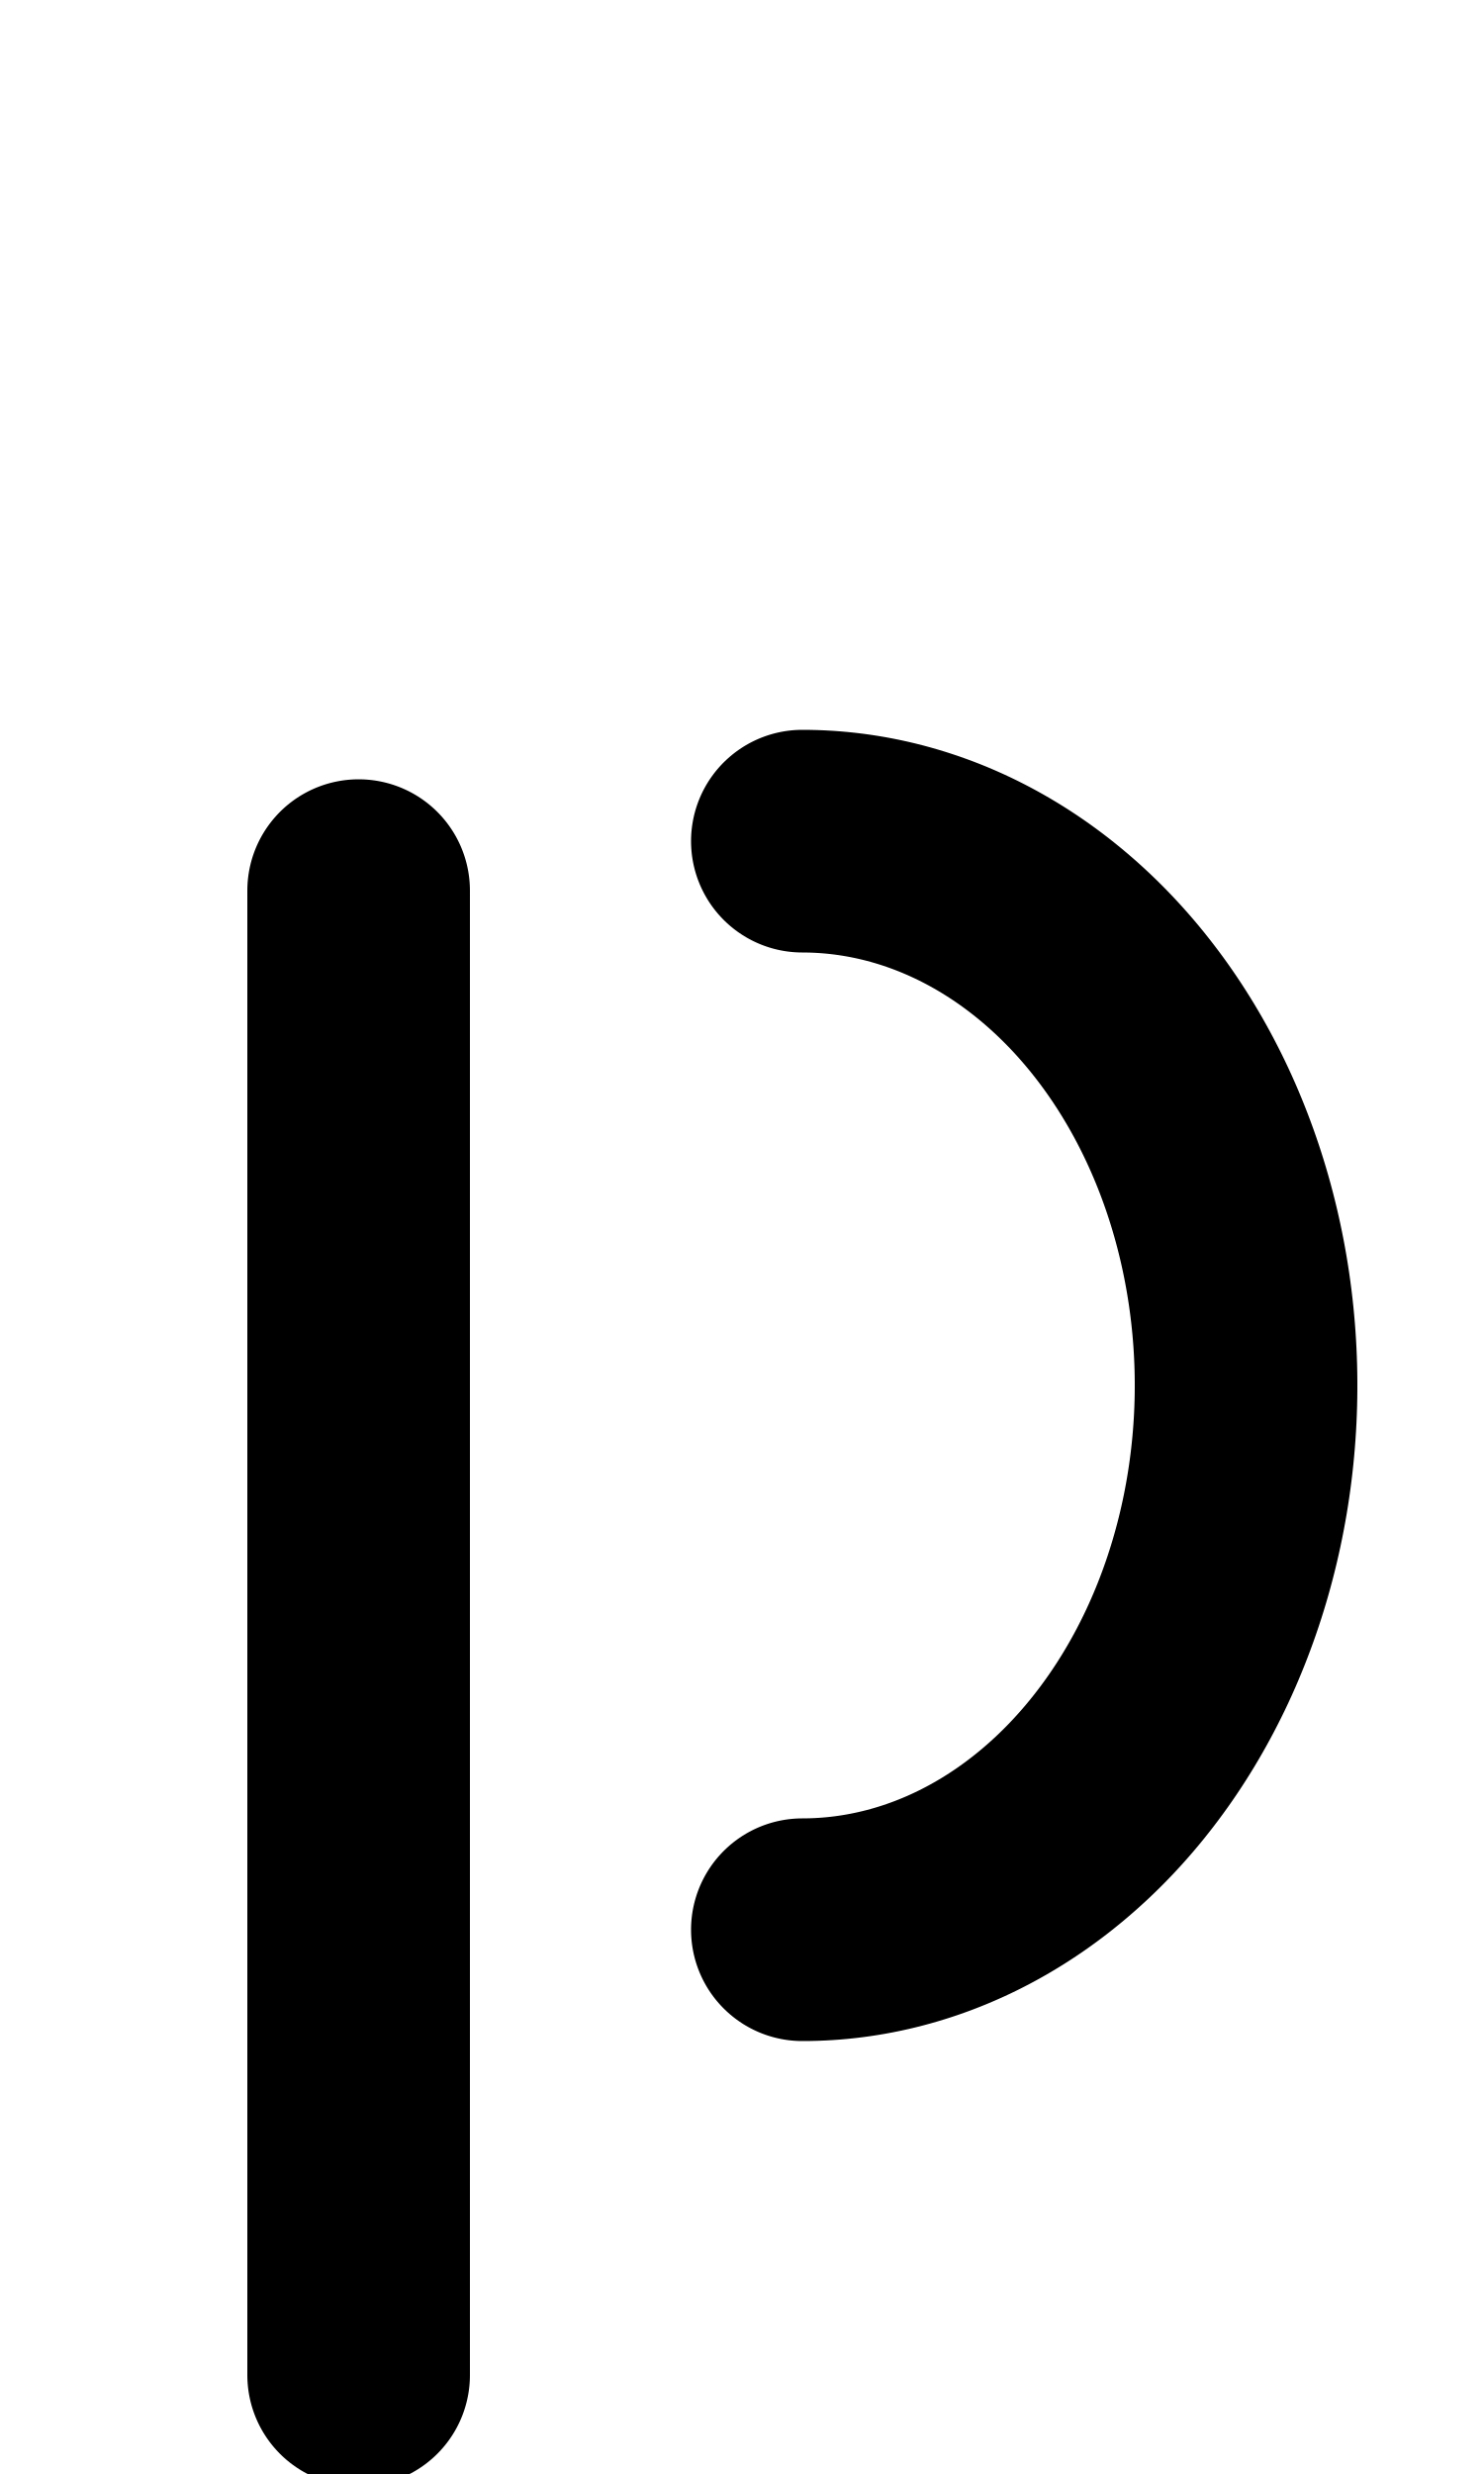
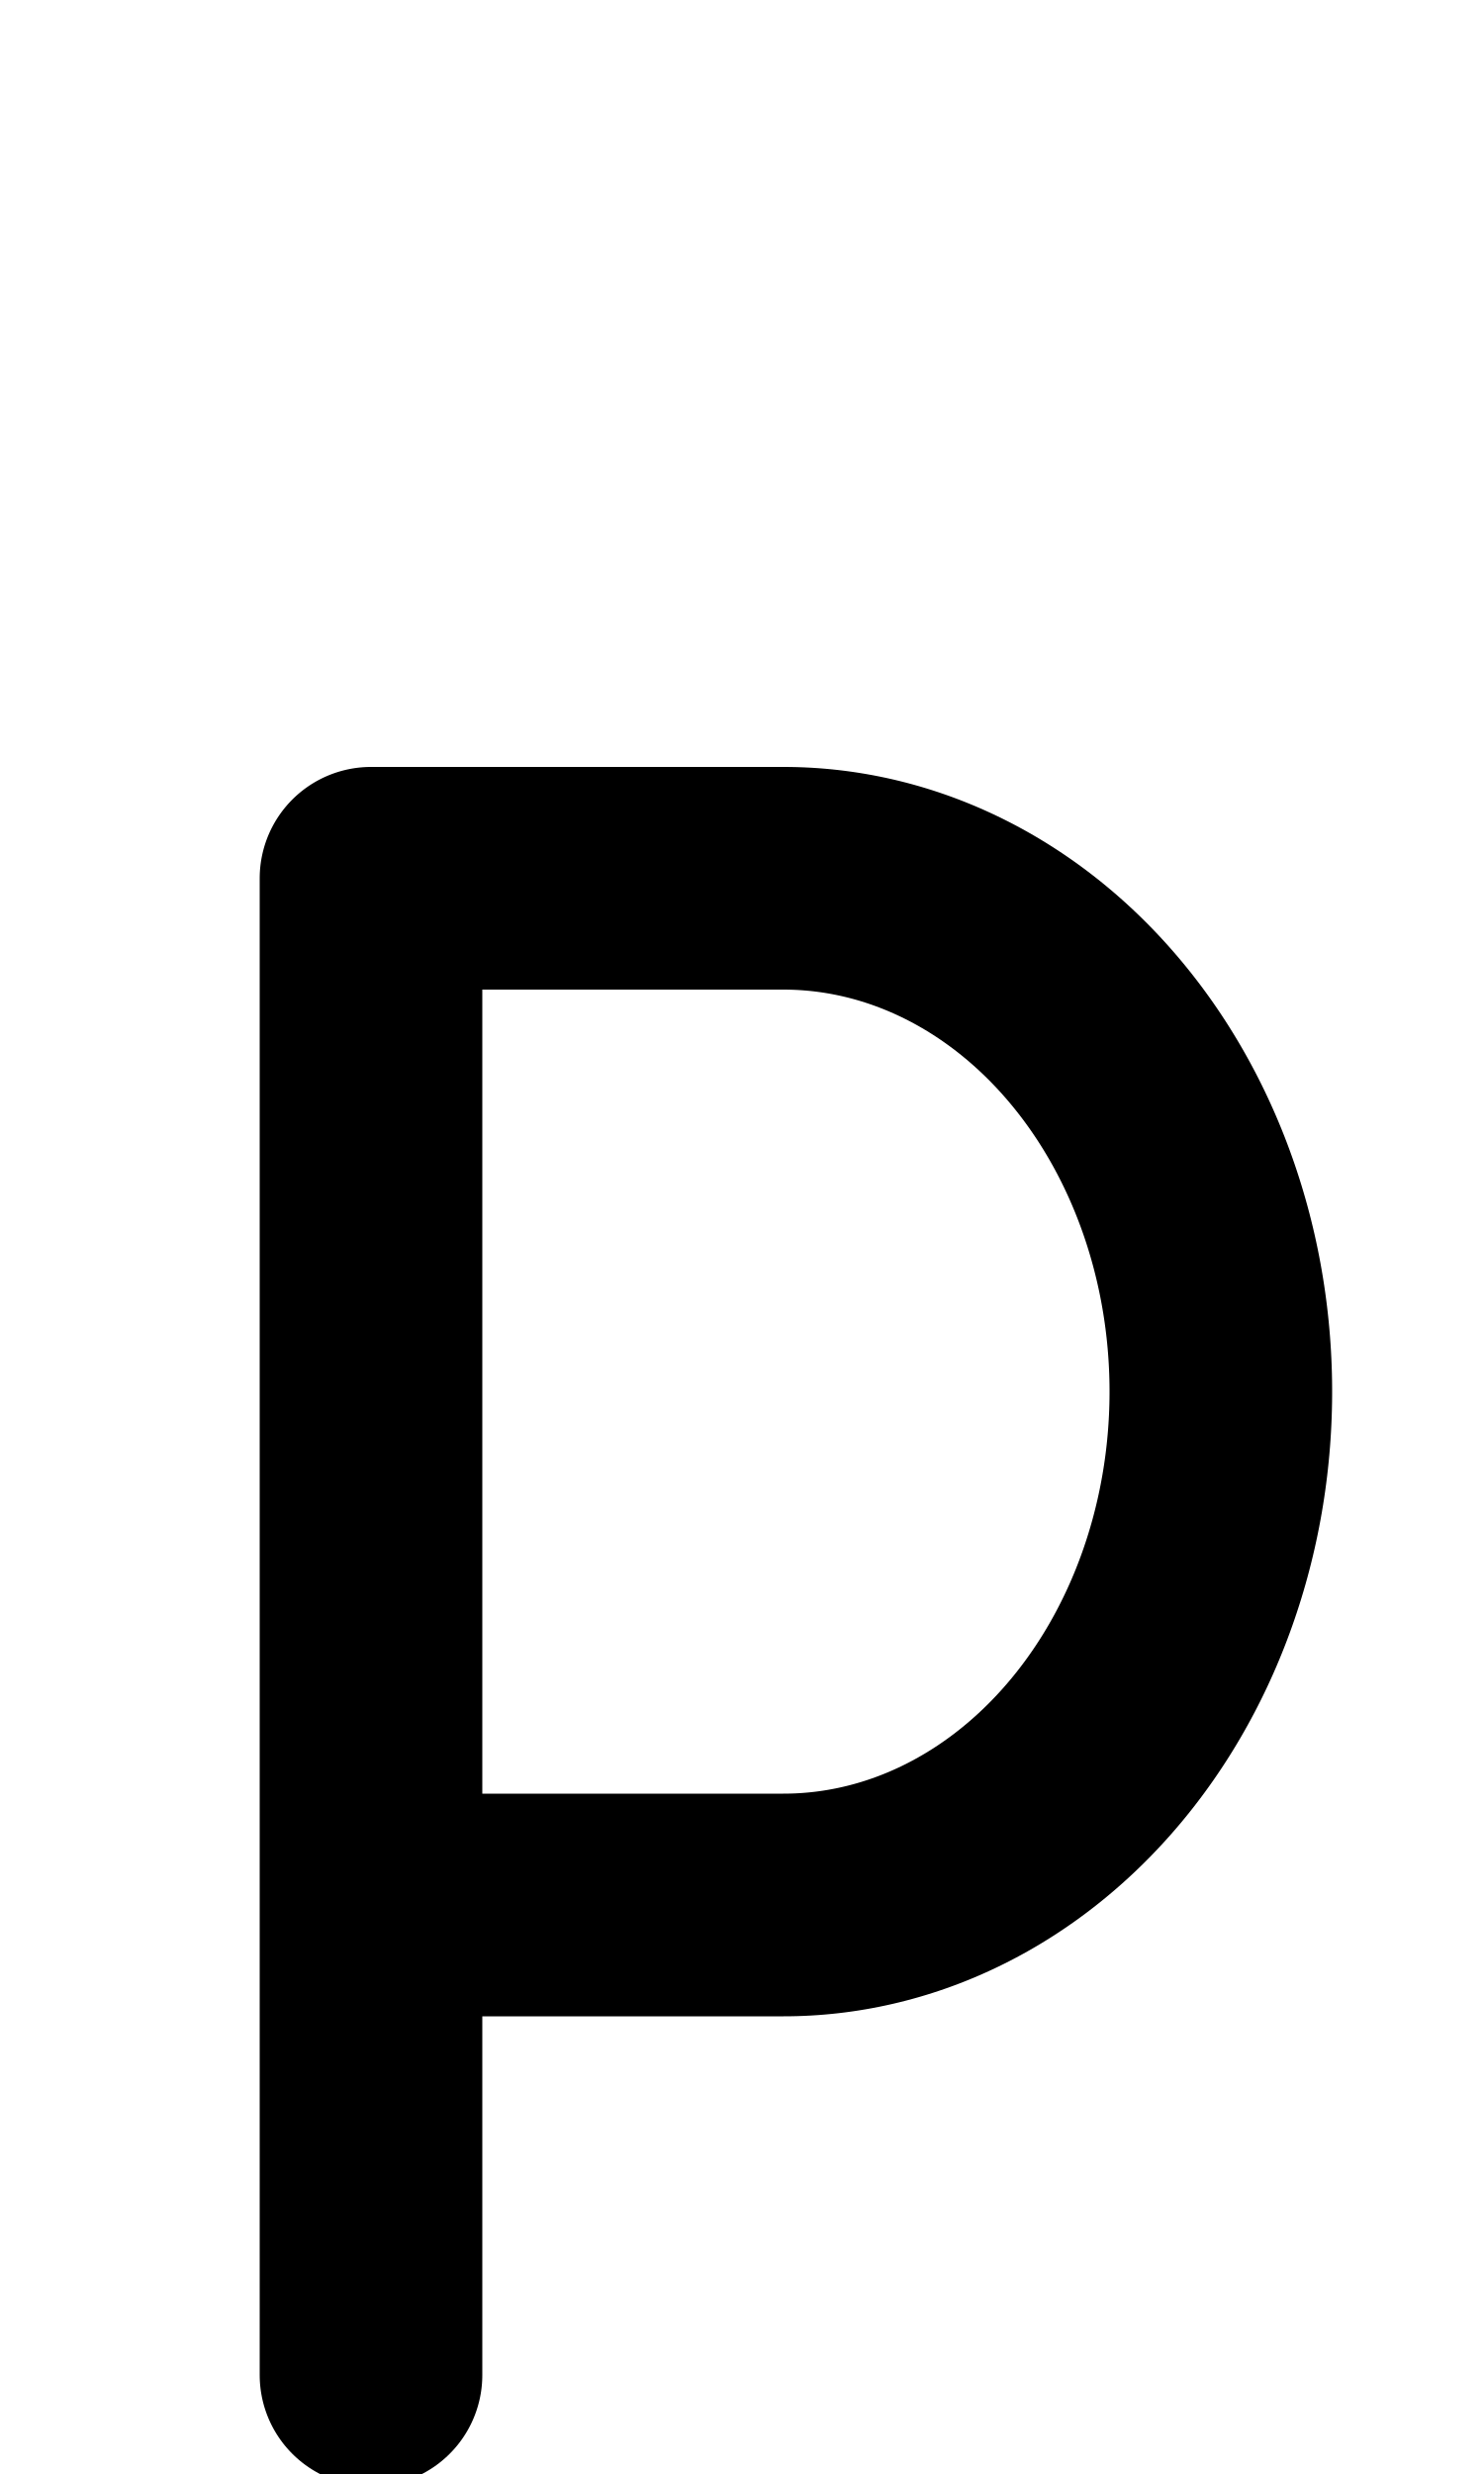
<svg xmlns="http://www.w3.org/2000/svg" viewBox="0 0 600.000 1000">
-   <path d="M 327.665 385.054 L 329.298 385.120 L 330.930 385.212 L 332.562 385.331 L 334.193 385.475 L 335.824 385.647 L 337.454 385.844 L 339.084 386.069 L 340.712 386.319 L 342.339 386.597 L 343.966 386.900 L 345.591 387.231 L 347.214 387.588 L 348.836 387.972 L 350.457 388.382 L 352.075 388.820 L 353.692 389.284 L 355.306 389.775 L 356.919 390.293 L 358.528 390.838 L 360.135 391.411 L 361.740 392.010 L 363.341 392.637 L 364.938 393.290 L 366.533 393.971 L 368.123 394.680 L 369.710 395.415 L 371.293 396.178 L 372.871 396.969 L 374.444 397.787 L 376.013 398.632 L 377.576 399.505 L 379.134 400.405 L 380.686 401.332 L 382.232 402.288 L 383.771 403.270 L 385.304 404.280 L 386.831 405.317 L 388.349 406.382 L 389.861 407.473 L 391.364 408.592 L 392.860 409.739 L 394.346 410.912 L 395.824 412.112 L 397.293 413.340 L 398.753 414.594 L 400.202 415.874 L 401.641 417.182 L 403.070 418.516 L 404.488 419.876 L 405.895 421.262 L 407.290 422.675 L 408.673 424.113 L 410.045 425.577 L 411.403 427.066 L 412.749 428.581 L 414.081 430.121 L 415.400 431.686 L 416.705 433.276 L 417.995 434.890 L 419.271 436.528 L 420.532 438.191 L 421.778 439.877 L 423.008 441.586 L 424.222 443.319 L 425.420 445.075 L 426.601 446.853 L 427.765 448.654 L 428.912 450.477 L 430.042 452.321 L 431.153 454.187 L 432.247 456.074 L 433.322 457.982 L 434.378 459.910 L 435.415 461.859 L 436.433 463.827 L 437.431 465.814 L 438.410 467.821 L 439.368 469.846 L 440.306 471.889 L 441.223 473.950 L 442.119 476.029 L 442.994 478.124 L 443.848 480.236 L 444.679 482.365 L 445.489 484.509 L 446.277 486.669 L 447.043 488.844 L 447.786 491.033 L 448.506 493.237 L 449.203 495.454 L 449.877 497.684 L 450.528 499.927 L 451.155 502.183 L 451.758 504.450 L 452.338 506.729 L 452.894 509.019 L 453.425 511.319 L 453.932 513.630 L 454.415 515.950 L 454.872 518.279 L 455.306 520.617 L 455.714 522.962 L 456.097 525.316 L 456.456 527.677 L 456.789 530.044 L 457.097 532.418 L 457.379 534.797 L 457.636 537.181 L 457.868 539.571 L 458.074 541.964 L 458.254 544.361 L 458.409 546.762 L 458.538 549.165 L 458.641 551.570 L 458.719 553.978 L 458.770 556.386 L 458.796 558.795 L 458.796 561.205 L 458.770 563.614 L 458.719 566.022 L 458.641 568.430 L 458.538 570.835 L 458.409 573.238 L 458.254 575.639 L 458.074 578.036 L 457.868 580.429 L 457.636 582.819 L 457.379 585.203 L 457.097 587.582 L 456.789 589.956 L 456.456 592.323 L 456.097 594.684 L 455.714 597.038 L 455.306 599.383 L 454.872 601.721 L 454.415 604.050 L 453.932 606.370 L 453.425 608.681 L 452.894 610.981 L 452.338 613.271 L 451.758 615.550 L 451.155 617.817 L 450.528 620.073 L 449.877 622.316 L 449.203 624.546 L 448.506 626.763 L 447.786 628.967 L 447.043 631.156 L 446.277 633.331 L 445.489 635.491 L 444.679 637.635 L 443.848 639.764 L 442.994 641.876 L 442.119 643.971 L 441.223 646.050 L 440.306 648.111 L 439.368 650.154 L 438.410 652.179 L 437.431 654.186 L 436.433 656.173 L 435.415 658.141 L 434.378 660.090 L 433.322 662.018 L 432.247 663.926 L 431.153 665.813 L 430.042 667.679 L 428.912 669.523 L 427.765 671.346 L 426.601 673.147 L 425.420 674.925 L 424.222 676.681 L 423.008 678.414 L 421.778 680.123 L 420.532 681.809 L 419.271 683.472 L 417.995 685.110 L 416.705 686.724 L 415.400 688.314 L 414.081 689.879 L 412.749 691.419 L 411.403 692.934 L 410.045 694.423 L 408.673 695.887 L 407.290 697.325 L 405.895 698.738 L 404.488 700.124 L 403.070 701.484 L 401.641 702.818 L 400.202 704.126 L 398.753 705.406 L 397.293 706.660 L 395.824 707.888 L 394.346 709.088 L 392.860 710.261 L 391.364 711.408 L 389.861 712.527 L 388.349 713.618 L 386.831 714.683 L 385.304 715.720 L 383.771 716.730 L 382.232 717.712 L 380.686 718.668 L 379.134 719.595 L 377.576 720.495 L 376.013 721.368 L 374.444 722.213 L 372.871 723.031 L 371.293 723.822 L 369.710 724.585 L 368.123 725.320 L 366.533 726.029 L 364.938 726.710 L 363.341 727.363 L 361.740 727.990 L 360.135 728.589 L 358.528 729.162 L 356.919 729.707 L 355.306 730.225 L 353.692 730.716 L 352.075 731.180 L 350.457 731.618 L 348.836 732.028 L 347.214 732.412 L 345.591 732.769 L 343.966 733.100 L 342.339 733.403 L 340.712 733.681 L 339.084 733.931 L 337.454 734.156 L 335.824 734.353 L 334.193 734.525 L 332.562 734.669 L 330.930 734.788 L 329.298 734.880 L 327.665 734.946 L 326.033 734.985 L 324.037 735.001 L 322.933 735.024 L 321.830 735.073 L 320.728 735.150 L 319.628 735.254 L 318.532 735.384 L 317.439 735.542 L 316.350 735.726 L 315.266 735.937 L 314.187 736.174 L 313.114 736.438 L 312.049 736.728 L 310.991 737.044 L 309.940 737.386 L 308.899 737.754 L 307.867 738.147 L 306.845 738.566 L 305.833 739.009 L 304.833 739.477 L 303.844 739.969 L 302.868 740.486 L 301.905 741.026 L 300.955 741.590 L 300.019 742.177 L 299.099 742.787 L 298.193 743.419 L 297.303 744.073 L 296.430 744.749 L 295.573 745.446 L 294.734 746.164 L 293.912 746.902 L 293.109 747.660 L 292.325 748.438 L 291.560 749.234 L 290.815 750.050 L 290.090 750.883 L 289.386 751.734 L 288.702 752.601 L 288.041 753.486 L 287.401 754.386 L 286.784 755.302 L 286.189 756.232 L 285.617 757.177 L 285.069 758.136 L 284.544 759.108 L 284.043 760.092 L 283.567 761.089 L 283.115 762.096 L 282.688 763.115 L 282.286 764.144 L 281.910 765.182 L 281.559 766.229 L 281.234 767.285 L 280.935 768.348 L 280.662 769.418 L 280.415 770.495 L 280.195 771.577 L 280.002 772.664 L 279.835 773.756 L 279.695 774.852 L 279.583 775.950 L 279.497 777.051 L 279.438 778.154 L 279.406 779.258 L 279.401 780.363 L 279.424 781.467 L 279.473 782.570 L 279.550 783.672 L 279.654 784.772 L 279.784 785.868 L 279.942 786.961 L 280.126 788.050 L 280.337 789.134 L 280.574 790.213 L 280.838 791.286 L 281.128 792.351 L 281.444 793.409 L 281.786 794.460 L 282.154 795.501 L 282.547 796.533 L 282.966 797.555 L 283.409 798.567 L 283.877 799.567 L 284.369 800.556 L 284.886 801.532 L 285.426 802.495 L 285.990 803.445 L 286.577 804.381 L 287.187 805.301 L 287.819 806.207 L 288.473 807.097 L 289.149 807.970 L 289.846 808.827 L 290.564 809.666 L 291.302 810.488 L 292.060 811.291 L 292.838 812.075 L 293.634 812.840 L 294.450 813.585 L 295.283 814.310 L 296.134 815.014 L 297.001 815.698 L 297.886 816.359 L 298.786 816.999 L 299.702 817.616 L 300.632 818.211 L 301.577 818.783 L 302.536 819.331 L 303.508 819.856 L 304.492 820.357 L 305.489 820.833 L 306.496 821.285 L 307.515 821.712 L 308.544 822.114 L 309.582 822.490 L 310.629 822.841 L 311.685 823.166 L 312.748 823.465 L 313.818 823.738 L 314.895 823.985 L 315.977 824.205 L 317.064 824.398 L 318.156 824.565 L 319.252 824.705 L 320.350 824.817 L 321.451 824.903 L 322.554 824.962 L 323.658 824.994 L 324.763 824.999 L 327.121 824.980 L 327.846 824.968 L 330.204 824.911 L 330.928 824.887 L 333.285 824.792 L 334.009 824.757 L 336.365 824.624 L 337.088 824.578 L 339.442 824.407 L 340.163 824.349 L 342.515 824.140 L 343.235 824.070 L 345.584 823.823 L 346.302 823.742 L 348.649 823.457 L 349.364 823.365 L 351.708 823.042 L 352.421 822.938 L 354.760 822.578 L 355.470 822.463 L 357.806 822.065 L 358.513 821.939 L 360.844 821.504 L 361.547 821.366 L 363.873 820.893 L 364.573 820.745 L 366.894 820.235 L 367.589 820.076 L 369.905 819.528 L 370.596 819.359 L 372.905 818.774 L 373.592 818.594 L 375.895 817.972 L 376.577 817.782 L 378.873 817.122 L 379.550 816.922 L 381.839 816.226 L 382.510 816.016 L 384.791 815.283 L 385.457 815.063 L 387.730 814.293 L 388.391 814.064 L 390.656 813.257 L 391.310 813.018 L 393.566 812.176 L 394.214 811.928 L 396.461 811.048 L 397.103 810.791 L 399.340 809.876 L 399.976 809.610 L 402.203 808.659 L 402.832 808.384 L 405.049 807.397 L 405.671 807.114 L 407.877 806.092 L 408.493 805.801 L 410.687 804.742 L 411.296 804.443 L 413.479 803.350 L 414.080 803.043 L 416.251 801.914 L 416.845 801.600 L 419.004 800.436 L 419.591 800.115 L 421.737 798.916 L 422.316 798.587 L 424.450 797.355 L 425.021 797.019 L 427.141 795.752 L 427.705 795.409 L 429.811 794.108 L 430.367 793.759 L 432.459 792.424 L 433.007 792.069 L 435.085 790.700 L 435.625 790.339 L 437.688 788.937 L 438.220 788.570 L 440.267 787.135 L 440.792 786.761 L 442.824 785.294 L 443.340 784.915 L 445.356 783.415 L 445.864 783.031 L 447.864 781.498 L 448.364 781.109 L 450.347 779.544 L 450.839 779.150 L 452.805 777.553 L 453.290 777.154 L 455.238 775.526 L 455.714 775.123 L 457.645 773.463 L 458.113 773.056 L 460.026 771.365 L 460.486 770.953 L 462.381 769.232 L 462.833 768.816 L 464.709 767.065 L 465.152 766.645 L 467.010 764.863 L 467.445 764.440 L 469.283 762.628 L 469.711 762.201 L 471.529 760.361 L 471.949 759.930 L 473.747 758.060 L 474.159 757.627 L 475.937 755.728 L 476.340 755.291 L 478.098 753.364 L 478.494 752.925 L 480.231 750.969 L 480.619 750.527 L 482.335 748.543 L 482.714 748.099 L 484.409 746.088 L 484.781 745.640 L 486.454 743.602 L 486.818 743.153 L 488.469 741.088 L 488.826 740.636 L 490.454 738.545 L 490.803 738.091 L 492.409 735.973 L 492.751 735.517 L 494.334 733.374 L 494.668 732.916 L 496.228 730.748 L 496.555 730.288 L 498.091 728.095 L 498.410 727.633 L 499.924 725.415 L 500.235 724.952 L 501.724 722.710 L 502.029 722.246 L 503.494 719.980 L 503.791 719.514 L 505.232 717.224 L 505.522 716.757 L 506.938 714.445 L 507.221 713.976 L 508.612 711.641 L 508.888 711.171 L 510.254 708.814 L 510.523 708.343 L 511.863 705.964 L 512.125 705.493 L 513.440 703.092 L 513.696 702.619 L 514.985 700.198 L 515.233 699.724 L 516.496 697.282 L 516.738 696.808 L 517.975 694.346 L 518.210 693.871 L 519.420 691.389 L 519.649 690.913 L 520.833 688.412 L 521.055 687.935 L 522.211 685.415 L 522.427 684.938 L 523.556 682.399 L 523.766 681.922 L 524.868 679.365 L 525.071 678.887 L 526.145 676.313 L 526.342 675.834 L 527.389 673.243 L 527.579 672.764 L 528.599 670.156 L 528.783 669.677 L 529.774 667.053 L 529.952 666.573 L 530.915 663.933 L 531.087 663.453 L 532.022 660.798 L 532.188 660.318 L 533.094 657.648 L 533.254 657.167 L 534.131 654.483 L 534.285 654.002 L 535.134 651.304 L 535.282 650.823 L 536.102 648.111 L 536.244 647.630 L 537.034 644.905 L 537.171 644.424 L 537.932 641.687 L 538.063 641.205 L 538.795 638.456 L 538.920 637.975 L 539.622 635.214 L 539.742 634.732 L 540.415 631.960 L 540.529 631.478 L 541.171 628.696 L 541.280 628.214 L 541.893 625.422 L 541.996 624.939 L 542.579 622.137 L 542.676 621.655 L 543.229 618.844 L 543.321 618.362 L 543.844 615.542 L 543.930 615.060 L 544.423 612.232 L 544.504 611.749 L 544.966 608.913 L 545.042 608.431 L 545.473 605.588 L 545.544 605.106 L 545.945 602.256 L 546.010 601.774 L 546.380 598.918 L 546.440 598.436 L 546.780 595.574 L 546.835 595.092 L 547.144 592.225 L 547.193 591.742 L 547.471 588.871 L 547.516 588.388 L 547.763 585.513 L 547.802 585.030 L 548.019 582.151 L 548.052 581.668 L 548.238 578.785 L 548.267 578.303 L 548.422 575.417 L 548.445 574.935 L 548.569 572.047 L 548.587 571.565 L 548.680 568.675 L 548.693 568.193 L 548.755 565.302 L 548.763 564.820 L 548.794 561.928 L 548.796 561.446 L 548.796 558.554 L 548.794 558.072 L 548.763 555.180 L 548.755 554.698 L 548.693 551.807 L 548.680 551.325 L 548.587 548.435 L 548.569 547.953 L 548.445 545.065 L 548.422 544.583 L 548.267 541.697 L 548.238 541.215 L 548.052 538.332 L 548.019 537.849 L 547.802 534.970 L 547.763 534.487 L 547.516 531.612 L 547.471 531.129 L 547.193 528.258 L 547.144 527.775 L 546.835 524.908 L 546.780 524.426 L 546.440 521.564 L 546.380 521.082 L 546.010 518.226 L 545.945 517.744 L 545.544 514.894 L 545.473 514.412 L 545.042 511.569 L 544.966 511.087 L 544.504 508.251 L 544.423 507.768 L 543.930 504.940 L 543.844 504.458 L 543.321 501.638 L 543.229 501.156 L 542.676 498.345 L 542.579 497.863 L 541.996 495.061 L 541.893 494.578 L 541.280 491.786 L 541.171 491.304 L 540.529 488.522 L 540.415 488.040 L 539.742 485.268 L 539.622 484.786 L 538.920 482.025 L 538.795 481.544 L 538.063 478.795 L 537.932 478.313 L 537.171 475.576 L 537.034 475.095 L 536.244 472.370 L 536.102 471.889 L 535.282 469.177 L 535.134 468.696 L 534.285 465.998 L 534.131 465.517 L 533.254 462.833 L 533.094 462.352 L 532.188 459.682 L 532.022 459.202 L 531.087 456.547 L 530.915 456.067 L 529.952 453.427 L 529.774 452.947 L 528.783 450.323 L 528.599 449.844 L 527.579 447.236 L 527.389 446.757 L 526.342 444.166 L 526.145 443.687 L 525.071 441.113 L 524.868 440.635 L 523.766 438.078 L 523.556 437.601 L 522.427 435.062 L 522.211 434.585 L 521.055 432.065 L 520.833 431.588 L 519.649 429.087 L 519.420 428.611 L 518.210 426.129 L 517.975 425.654 L 516.738 423.192 L 516.496 422.718 L 515.233 420.276 L 514.985 419.802 L 513.696 417.381 L 513.440 416.908 L 512.125 414.507 L 511.863 414.036 L 510.523 411.657 L 510.254 411.186 L 508.888 408.829 L 508.612 408.359 L 507.221 406.024 L 506.938 405.555 L 505.522 403.243 L 505.232 402.776 L 503.791 400.486 L 503.494 400.020 L 502.029 397.754 L 501.724 397.290 L 500.235 395.048 L 499.924 394.585 L 498.410 392.367 L 498.091 391.905 L 496.555 389.712 L 496.228 389.252 L 494.668 387.084 L 494.334 386.626 L 492.751 384.483 L 492.409 384.027 L 490.803 381.909 L 490.454 381.455 L 488.826 379.364 L 488.469 378.912 L 486.818 376.847 L 486.454 376.398 L 484.781 374.360 L 484.409 373.912 L 482.714 371.901 L 482.335 371.457 L 480.619 369.473 L 480.231 369.031 L 478.494 367.075 L 478.098 366.636 L 476.340 364.709 L 475.937 364.272 L 474.159 362.373 L 473.747 361.940 L 471.949 360.070 L 471.529 359.639 L 469.711 357.799 L 469.283 357.372 L 467.445 355.560 L 467.010 355.137 L 465.152 353.355 L 464.709 352.935 L 462.833 351.184 L 462.381 350.768 L 460.486 349.047 L 460.026 348.635 L 458.113 346.944 L 457.645 346.537 L 455.714 344.877 L 455.238 344.474 L 453.290 342.846 L 452.805 342.447 L 450.839 340.850 L 450.347 340.456 L 448.364 338.891 L 447.864 338.502 L 445.864 336.969 L 445.356 336.585 L 443.340 335.085 L 442.824 334.706 L 440.792 333.239 L 440.267 332.865 L 438.220 331.430 L 437.688 331.063 L 435.625 329.661 L 435.085 329.300 L 433.007 327.931 L 432.459 327.576 L 430.367 326.241 L 429.811 325.892 L 427.705 324.591 L 427.141 324.248 L 425.021 322.981 L 424.450 322.645 L 422.316 321.413 L 421.737 321.084 L 419.591 319.885 L 419.004 319.564 L 416.845 318.400 L 416.251 318.086 L 414.080 316.957 L 413.479 316.650 L 411.296 315.557 L 410.687 315.258 L 408.493 314.199 L 407.877 313.908 L 405.671 312.886 L 405.049 312.603 L 402.832 311.616 L 402.203 311.341 L 399.976 310.390 L 399.340 310.124 L 397.103 309.209 L 396.461 308.952 L 394.214 308.072 L 393.566 307.824 L 391.310 306.982 L 390.656 306.743 L 388.391 305.936 L 387.730 305.707 L 385.457 304.937 L 384.791 304.717 L 382.510 303.984 L 381.839 303.774 L 379.550 303.078 L 378.873 302.878 L 376.577 302.218 L 375.895 302.028 L 373.592 301.406 L 372.905 301.226 L 370.596 300.641 L 369.905 300.472 L 367.589 299.924 L 366.894 299.765 L 364.573 299.255 L 363.873 299.107 L 361.547 298.634 L 360.844 298.496 L 358.513 298.061 L 357.806 297.935 L 355.470 297.537 L 354.760 297.422 L 352.421 297.062 L 351.708 296.958 L 349.364 296.635 L 348.649 296.543 L 346.302 296.258 L 345.584 296.177 L 343.235 295.930 L 342.515 295.860 L 340.163 295.651 L 339.442 295.593 L 337.088 295.422 L 336.365 295.376 L 334.009 295.243 L 333.285 295.208 L 330.928 295.113 L 330.204 295.089 L 327.846 295.032 L 327.121 295.020 L 324.763 295.001 L 323.658 295.006 L 322.554 295.038 L 321.451 295.097 L 320.350 295.183 L 319.252 295.295 L 318.156 295.435 L 317.064 295.602 L 315.977 295.795 L 314.895 296.015 L 313.818 296.262 L 312.748 296.535 L 311.685 296.834 L 310.629 297.159 L 309.582 297.510 L 308.544 297.886 L 307.515 298.288 L 306.496 298.715 L 305.489 299.167 L 304.492 299.643 L 303.508 300.144 L 302.536 300.669 L 301.577 301.217 L 300.632 301.789 L 299.702 302.384 L 298.786 303.001 L 297.886 303.641 L 297.001 304.302 L 296.134 304.986 L 295.283 305.690 L 294.450 306.415 L 293.634 307.160 L 292.838 307.925 L 292.060 308.709 L 291.302 309.512 L 290.564 310.334 L 289.846 311.173 L 289.149 312.030 L 288.473 312.903 L 287.819 313.793 L 287.187 314.699 L 286.577 315.619 L 285.990 316.555 L 285.426 317.505 L 284.886 318.468 L 284.369 319.444 L 283.877 320.433 L 283.409 321.433 L 282.966 322.445 L 282.547 323.467 L 282.154 324.499 L 281.786 325.540 L 281.444 326.591 L 281.128 327.649 L 280.838 328.714 L 280.574 329.787 L 280.337 330.866 L 280.126 331.950 L 279.942 333.039 L 279.784 334.132 L 279.654 335.228 L 279.550 336.328 L 279.473 337.430 L 279.424 338.533 L 279.401 339.637 L 279.406 340.742 L 279.438 341.846 L 279.497 342.949 L 279.583 344.050 L 279.695 345.148 L 279.835 346.244 L 280.002 347.336 L 280.195 348.423 L 280.415 349.505 L 280.662 350.582 L 280.935 351.652 L 281.234 352.715 L 281.559 353.771 L 281.910 354.818 L 282.286 355.856 L 282.688 356.885 L 283.115 357.904 L 283.567 358.911 L 284.043 359.908 L 284.544 360.892 L 285.069 361.864 L 285.617 362.823 L 286.189 363.768 L 286.784 364.698 L 287.401 365.614 L 288.041 366.514 L 288.702 367.399 L 289.386 368.266 L 290.090 369.117 L 290.815 369.950 L 291.560 370.766 L 292.325 371.562 L 293.109 372.340 L 293.912 373.098 L 294.734 373.836 L 295.573 374.554 L 296.430 375.251 L 297.303 375.927 L 298.193 376.581 L 299.099 377.213 L 300.019 377.823 L 300.955 378.410 L 301.905 378.974 L 302.868 379.514 L 303.844 380.031 L 304.833 380.523 L 305.833 380.991 L 306.845 381.434 L 307.867 381.853 L 308.899 382.246 L 309.940 382.614 L 310.991 382.956 L 312.049 383.272 L 313.114 383.562 L 314.187 383.826 L 315.266 384.063 L 316.350 384.274 L 317.439 384.458 L 318.532 384.616 L 319.628 384.746 L 320.728 384.850 L 321.830 384.927 L 322.933 384.976 L 324.037 384.999 L 326.033 385.015 L 327.665 385.054 Z M 100.014 961.104 L 100.054 962.208 L 100.122 963.310 L 100.217 964.411 L 100.338 965.508 L 100.487 966.603 L 100.663 967.693 L 100.865 968.779 L 101.093 969.860 L 101.349 970.934 L 101.630 972.002 L 101.938 973.063 L 102.271 974.116 L 102.631 975.160 L 103.015 976.195 L 103.425 977.221 L 103.861 978.236 L 104.320 979.240 L 104.805 980.233 L 105.314 981.213 L 105.846 982.180 L 106.402 983.135 L 106.982 984.075 L 107.584 985.001 L 108.209 985.911 L 108.856 986.806 L 109.524 987.685 L 110.215 988.548 L 110.926 989.393 L 111.657 990.220 L 112.409 991.029 L 113.180 991.820 L 113.971 992.591 L 114.780 993.343 L 115.607 994.074 L 116.452 994.785 L 117.315 995.476 L 118.194 996.144 L 119.089 996.791 L 119.999 997.416 L 120.925 998.018 L 121.865 998.598 L 122.820 999.154 L 123.787 999.686 L 124.767 1000.195 L 125.760 1000.680 L 126.764 1001.139 L 127.779 1001.575 L 128.805 1001.985 L 129.840 1002.369 L 130.884 1002.729 L 131.937 1003.062 L 132.998 1003.370 L 134.066 1003.651 L 135.140 1003.907 L 136.221 1004.135 L 137.307 1004.337 L 138.397 1004.513 L 139.492 1004.662 L 140.589 1004.783 L 141.690 1004.878 L 142.792 1004.946 L 143.896 1004.986 L 145.000 1005.000 L 146.104 1004.986 L 147.208 1004.946 L 148.310 1004.878 L 149.411 1004.783 L 150.508 1004.662 L 151.603 1004.513 L 152.693 1004.337 L 153.779 1004.135 L 154.860 1003.907 L 155.934 1003.651 L 157.002 1003.370 L 158.063 1003.062 L 159.116 1002.729 L 160.160 1002.369 L 161.195 1001.985 L 162.221 1001.575 L 163.236 1001.139 L 164.240 1000.680 L 165.233 1000.195 L 166.213 999.686 L 167.180 999.154 L 168.135 998.598 L 169.075 998.018 L 170.001 997.416 L 170.911 996.791 L 171.806 996.144 L 172.685 995.476 L 173.548 994.785 L 174.393 994.074 L 175.220 993.343 L 176.029 992.591 L 176.820 991.820 L 177.591 991.029 L 178.343 990.220 L 179.074 989.393 L 179.785 988.548 L 180.476 987.685 L 181.144 986.806 L 181.791 985.911 L 182.416 985.001 L 183.018 984.075 L 183.598 983.135 L 184.154 982.180 L 184.686 981.213 L 185.195 980.233 L 185.680 979.240 L 186.139 978.236 L 186.575 977.221 L 186.985 976.195 L 187.369 975.160 L 187.729 974.116 L 188.062 973.063 L 188.370 972.002 L 188.651 970.934 L 188.907 969.860 L 189.135 968.779 L 189.337 967.693 L 189.513 966.603 L 189.662 965.508 L 189.783 964.411 L 189.878 963.310 L 189.946 962.208 L 189.986 961.104 L 190.000 960.000 L 190.000 360.000 L 189.986 358.896 L 189.946 357.792 L 189.878 356.690 L 189.783 355.589 L 189.662 354.492 L 189.513 353.397 L 189.337 352.307 L 189.135 351.221 L 188.907 350.140 L 188.651 349.066 L 188.370 347.998 L 188.062 346.937 L 187.729 345.884 L 187.369 344.840 L 186.985 343.805 L 186.575 342.779 L 186.139 341.764 L 185.680 340.760 L 185.195 339.767 L 184.686 338.787 L 184.154 337.820 L 183.598 336.865 L 183.018 335.925 L 182.416 334.999 L 181.791 334.089 L 181.144 333.194 L 180.476 332.315 L 179.785 331.452 L 179.074 330.607 L 178.343 329.780 L 177.591 328.971 L 176.820 328.180 L 176.029 327.409 L 175.220 326.657 L 174.393 325.926 L 173.548 325.215 L 172.685 324.524 L 171.806 323.856 L 170.911 323.209 L 170.001 322.584 L 169.075 321.982 L 168.135 321.402 L 167.180 320.846 L 166.213 320.314 L 165.233 319.805 L 164.240 319.320 L 163.236 318.861 L 162.221 318.425 L 161.195 318.015 L 160.160 317.631 L 159.116 317.271 L 158.063 316.938 L 157.002 316.630 L 155.934 316.349 L 154.860 316.093 L 153.779 315.865 L 152.693 315.663 L 151.603 315.487 L 150.508 315.338 L 149.411 315.217 L 148.310 315.122 L 147.208 315.054 L 146.104 315.014 L 145.000 315.000 L 143.896 315.014 L 142.792 315.054 L 141.690 315.122 L 140.589 315.217 L 139.492 315.338 L 138.397 315.487 L 137.307 315.663 L 136.221 315.865 L 135.140 316.093 L 134.066 316.349 L 132.998 316.630 L 131.937 316.938 L 130.884 317.271 L 129.840 317.631 L 128.805 318.015 L 127.779 318.425 L 126.764 318.861 L 125.760 319.320 L 124.767 319.805 L 123.787 320.314 L 122.820 320.846 L 121.865 321.402 L 120.925 321.982 L 119.999 322.584 L 119.089 323.209 L 118.194 323.856 L 117.315 324.524 L 116.452 325.215 L 115.607 325.926 L 114.780 326.657 L 113.971 327.409 L 113.180 328.180 L 112.409 328.971 L 111.657 329.780 L 110.926 330.607 L 110.215 331.452 L 109.524 332.315 L 108.856 333.194 L 108.209 334.089 L 107.584 334.999 L 106.982 335.925 L 106.402 336.865 L 105.846 337.820 L 105.314 338.787 L 104.805 339.767 L 104.320 340.760 L 103.861 341.764 L 103.425 342.779 L 103.015 343.805 L 102.631 344.840 L 102.271 345.884 L 101.938 346.937 L 101.630 347.998 L 101.349 349.066 L 101.093 350.140 L 100.865 351.221 L 100.663 352.307 L 100.487 353.397 L 100.338 354.492 L 100.217 355.589 L 100.122 356.690 L 100.054 357.792 L 100.014 358.896 L 100.000 360.000 L 100.000 960.000 L 100.014 961.104 Z" fill="black" fill-rule="evenodd" />
+   <path d="M 150.000 310.000 L 148.896 310.014 L 147.792 310.054 L 146.690 310.122 L 145.589 310.217 L 144.492 310.338 L 143.397 310.487 L 142.307 310.663 L 141.221 310.865 L 140.255 311.069 L 140.140 311.093 L 139.066 311.349 L 137.998 311.630 L 136.937 311.938 L 135.884 312.271 L 134.840 312.631 L 133.805 313.015 L 132.779 313.425 L 131.764 313.861 L 130.760 314.320 L 130.088 314.649 L 129.767 314.805 L 128.787 315.314 L 127.820 315.846 L 126.865 316.402 L 125.925 316.982 L 124.999 317.584 L 124.089 318.209 L 123.194 318.856 L 122.315 319.524 L 121.740 319.984 L 121.452 320.215 L 120.607 320.926 L 119.780 321.657 L 118.971 322.409 L 118.816 322.560 L 118.180 323.180 L 117.566 323.809 L 117.409 323.971 L 116.657 324.780 L 116.291 325.194 L 115.926 325.607 L 115.215 326.452 L 114.524 327.315 L 113.856 328.194 L 113.209 329.089 L 112.584 329.999 L 111.982 330.925 L 111.402 331.865 L 110.846 332.820 L 110.314 333.787 L 109.805 334.767 L 109.320 335.760 L 108.861 336.764 L 108.425 337.779 L 108.015 338.805 L 107.757 339.501 L 107.631 339.840 L 107.271 340.884 L 107.085 341.473 L 106.938 341.937 L 106.630 342.998 L 106.349 344.066 L 106.093 345.140 L 105.865 346.221 L 105.663 347.307 L 105.487 348.397 L 105.338 349.492 L 105.217 350.589 L 105.122 351.690 L 105.054 352.792 L 105.014 353.896 L 105.000 355.000 L 105.000 770.000 L 105.000 960.000 L 105.014 961.104 L 105.054 962.208 L 105.122 963.310 L 105.217 964.411 L 105.338 965.508 L 105.487 966.603 L 105.663 967.693 L 105.865 968.779 L 106.093 969.860 L 106.349 970.934 L 106.630 972.002 L 106.938 973.063 L 107.271 974.116 L 107.631 975.160 L 108.015 976.195 L 108.425 977.221 L 108.861 978.236 L 109.320 979.240 L 109.805 980.233 L 110.314 981.213 L 110.846 982.180 L 111.402 983.135 L 111.982 984.075 L 112.584 985.001 L 113.209 985.911 L 113.856 986.806 L 114.524 987.685 L 115.215 988.548 L 115.926 989.393 L 116.657 990.220 L 117.409 991.029 L 118.180 991.820 L 118.971 992.591 L 119.780 993.343 L 120.607 994.074 L 121.452 994.785 L 122.315 995.476 L 123.194 996.144 L 124.089 996.791 L 124.999 997.416 L 125.925 998.018 L 126.865 998.598 L 127.820 999.154 L 128.787 999.686 L 129.767 1000.195 L 130.760 1000.680 L 131.764 1001.139 L 132.779 1001.575 L 133.805 1001.985 L 134.840 1002.369 L 135.884 1002.729 L 136.937 1003.062 L 137.998 1003.370 L 139.066 1003.651 L 140.140 1003.907 L 141.221 1004.135 L 142.307 1004.337 L 143.397 1004.513 L 144.492 1004.662 L 145.589 1004.783 L 146.690 1004.878 L 147.792 1004.946 L 148.896 1004.986 L 150.000 1005.000 L 151.104 1004.986 L 152.208 1004.946 L 153.310 1004.878 L 154.411 1004.783 L 155.508 1004.662 L 156.603 1004.513 L 157.693 1004.337 L 158.779 1004.135 L 159.860 1003.907 L 160.934 1003.651 L 162.002 1003.370 L 163.063 1003.062 L 164.116 1002.729 L 165.160 1002.369 L 166.195 1001.985 L 167.221 1001.575 L 168.236 1001.139 L 169.240 1000.680 L 170.233 1000.195 L 171.213 999.686 L 172.180 999.154 L 173.135 998.598 L 174.075 998.018 L 175.001 997.416 L 175.911 996.791 L 176.806 996.144 L 177.685 995.476 L 178.548 994.785 L 179.393 994.074 L 180.220 993.343 L 181.029 992.591 L 181.820 991.820 L 182.591 991.029 L 183.343 990.220 L 184.074 989.393 L 184.785 988.548 L 185.476 987.685 L 186.144 986.806 L 186.791 985.911 L 187.416 985.001 L 188.018 984.075 L 188.598 983.135 L 189.154 982.180 L 189.686 981.213 L 190.195 980.233 L 190.680 979.240 L 191.139 978.236 L 191.575 977.221 L 191.985 976.195 L 192.369 975.160 L 192.729 974.116 L 193.062 973.063 L 193.370 972.002 L 193.651 970.934 L 193.907 969.860 L 194.135 968.779 L 194.337 967.693 L 194.513 966.603 L 194.662 965.508 L 194.783 964.411 L 194.878 963.310 L 194.946 962.208 L 194.986 961.104 L 195.000 960.000 L 195.000 815.000 L 316.800 815.000 L 316.960 814.998 L 317.120 814.999 L 319.265 814.984 L 319.905 814.974 L 322.049 814.929 L 322.690 814.910 L 324.833 814.834 L 325.473 814.807 L 327.615 814.700 L 328.254 814.664 L 330.396 814.526 L 331.034 814.481 L 333.174 814.313 L 333.811 814.258 L 335.949 814.060 L 336.584 813.997 L 338.720 813.768 L 339.354 813.696 L 341.487 813.437 L 342.120 813.355 L 344.250 813.066 L 344.881 812.976 L 347.008 812.656 L 347.636 812.557 L 349.760 812.207 L 350.387 812.099 L 352.506 811.719 L 353.130 811.603 L 355.246 811.192 L 355.868 811.067 L 357.979 810.627 L 358.598 810.493 L 360.704 810.023 L 361.320 809.881 L 363.422 809.381 L 364.034 809.230 L 366.130 808.700 L 366.740 808.541 L 368.830 807.981 L 369.436 807.814 L 371.521 807.225 L 372.123 807.050 L 374.201 806.430 L 374.800 806.248 L 376.872 805.599 L 377.466 805.408 L 379.531 804.729 L 380.122 804.531 L 382.180 803.823 L 382.766 803.617 L 384.816 802.880 L 385.398 802.667 L 387.441 801.900 L 388.018 801.679 L 390.053 800.884 L 390.625 800.656 L 392.652 799.832 L 393.220 799.596 L 395.237 798.743 L 395.800 798.501 L 397.809 797.619 L 398.367 797.370 L 400.367 796.460 L 400.920 796.203 L 402.910 795.265 L 403.458 795.002 L 405.438 794.035 L 405.980 793.766 L 407.950 792.771 L 408.487 792.495 L 410.447 791.472 L 410.979 791.190 L 412.927 790.140 L 413.454 789.851 L 415.392 788.773 L 415.912 788.479 L 417.839 787.373 L 418.354 787.073 L 420.269 785.940 L 420.778 785.634 L 422.681 784.474 L 423.184 784.162 L 425.075 782.975 L 425.573 782.658 L 427.451 781.444 L 427.943 781.121 L 429.809 779.881 L 430.294 779.553 L 432.147 778.286 L 432.627 777.953 L 434.466 776.660 L 434.940 776.322 L 436.766 775.003 L 437.233 774.660 L 439.046 773.315 L 439.507 772.968 L 441.305 771.596 L 441.760 771.245 L 443.544 769.848 L 443.993 769.492 L 445.762 768.070 L 446.205 767.710 L 447.960 766.263 L 448.396 765.898 L 450.135 764.426 L 450.565 764.058 L 452.289 762.561 L 452.713 762.189 L 454.422 760.668 L 454.839 760.291 L 456.532 758.746 L 456.943 758.366 L 458.620 756.797 L 459.024 756.413 L 460.685 754.820 L 461.083 754.434 L 462.727 752.817 L 463.119 752.427 L 464.746 750.787 L 465.131 750.393 L 466.741 748.730 L 467.121 748.334 L 468.713 746.648 L 469.086 746.248 L 470.661 744.540 L 471.028 744.137 L 472.585 742.407 L 472.946 742.001 L 474.485 740.249 L 474.839 739.841 L 476.360 738.066 L 476.708 737.656 L 478.211 735.860 L 478.552 735.446 L 480.036 733.629 L 480.372 733.213 L 481.837 731.375 L 482.166 730.957 L 483.612 729.098 L 483.935 728.678 L 485.361 726.799 L 485.678 726.376 L 487.085 724.477 L 487.396 724.052 L 488.783 722.133 L 489.088 721.706 L 490.456 719.767 L 490.754 719.338 L 492.101 717.380 L 492.394 716.949 L 493.721 714.972 L 494.007 714.540 L 495.314 712.544 L 495.594 712.110 L 496.880 710.095 L 497.154 709.660 L 498.419 707.627 L 498.688 707.190 L 499.931 705.139 L 500.194 704.701 L 501.416 702.633 L 501.673 702.192 L 502.874 700.107 L 503.125 699.666 L 504.304 697.563 L 504.550 697.120 L 505.707 695.002 L 505.946 694.557 L 507.082 692.422 L 507.315 691.977 L 508.429 689.826 L 508.657 689.379 L 509.748 687.212 L 509.970 686.765 L 511.038 684.582 L 511.255 684.134 L 512.301 681.936 L 512.512 681.487 L 513.535 679.275 L 513.741 678.824 L 514.741 676.598 L 514.941 676.146 L 515.918 673.905 L 516.112 673.453 L 517.066 671.199 L 517.255 670.746 L 518.185 668.478 L 518.369 668.024 L 519.276 665.743 L 519.454 665.288 L 520.337 662.995 L 520.510 662.539 L 521.369 660.233 L 521.536 659.777 L 522.372 657.459 L 522.534 657.002 L 523.346 654.673 L 523.502 654.215 L 524.290 651.874 L 524.441 651.416 L 525.204 649.064 L 525.350 648.606 L 526.089 646.243 L 526.230 645.784 L 526.945 643.411 L 527.080 642.951 L 527.770 640.568 L 527.901 640.108 L 528.566 637.715 L 528.691 637.255 L 529.332 634.853 L 529.452 634.392 L 530.067 631.981 L 530.182 631.520 L 530.773 629.100 L 530.883 628.639 L 531.449 626.211 L 531.554 625.749 L 532.094 623.313 L 532.194 622.851 L 532.709 620.408 L 532.804 619.945 L 533.294 617.495 L 533.384 617.032 L 533.849 614.575 L 533.934 614.112 L 534.373 611.648 L 534.453 611.185 L 534.866 608.715 L 534.942 608.252 L 535.330 605.776 L 535.400 605.313 L 535.762 602.832 L 535.828 602.368 L 536.164 599.882 L 536.225 599.418 L 536.536 596.928 L 536.591 596.464 L 536.877 593.969 L 536.927 593.505 L 537.187 591.007 L 537.233 590.542 L 537.466 588.040 L 537.507 587.575 L 537.715 585.070 L 537.751 584.606 L 537.933 582.098 L 537.964 581.633 L 538.120 579.123 L 538.147 578.658 L 538.277 576.146 L 538.298 575.681 L 538.402 573.167 L 538.419 572.702 L 538.497 570.187 L 538.509 569.721 L 538.561 567.205 L 538.568 566.740 L 538.594 564.224 L 538.597 563.758 L 538.597 561.242 L 538.594 560.776 L 538.568 558.260 L 538.561 557.795 L 538.509 555.279 L 538.497 554.813 L 538.419 552.298 L 538.402 551.833 L 538.298 549.319 L 538.277 548.854 L 538.147 546.342 L 538.120 545.877 L 537.964 543.367 L 537.933 542.902 L 537.751 540.394 L 537.715 539.930 L 537.507 537.425 L 537.466 536.960 L 537.233 534.458 L 537.187 533.993 L 536.927 531.495 L 536.877 531.031 L 536.591 528.536 L 536.536 528.072 L 536.225 525.582 L 536.164 525.118 L 535.828 522.632 L 535.762 522.168 L 535.400 519.687 L 535.330 519.224 L 534.942 516.748 L 534.866 516.285 L 534.453 513.815 L 534.373 513.352 L 533.934 510.888 L 533.849 510.425 L 533.384 507.968 L 533.294 507.505 L 532.804 505.055 L 532.709 504.592 L 532.194 502.149 L 532.094 501.687 L 531.554 499.251 L 531.449 498.789 L 530.883 496.361 L 530.773 495.900 L 530.182 493.480 L 530.067 493.019 L 529.452 490.608 L 529.332 490.147 L 528.691 487.745 L 528.566 487.285 L 527.901 484.892 L 527.770 484.432 L 527.080 482.049 L 526.945 481.589 L 526.230 479.216 L 526.089 478.757 L 525.350 476.394 L 525.204 475.936 L 524.441 473.584 L 524.290 473.126 L 523.502 470.785 L 523.346 470.327 L 522.534 467.998 L 522.372 467.541 L 521.536 465.223 L 521.369 464.767 L 520.510 462.461 L 520.337 462.005 L 519.454 459.712 L 519.276 459.257 L 518.369 456.976 L 518.185 456.522 L 517.255 454.254 L 517.066 453.801 L 516.112 451.547 L 515.918 451.095 L 514.941 448.854 L 514.741 448.402 L 513.741 446.176 L 513.535 445.725 L 512.512 443.513 L 512.301 443.064 L 511.255 440.866 L 511.038 440.418 L 509.970 438.235 L 509.748 437.788 L 508.657 435.621 L 508.429 435.174 L 507.315 433.023 L 507.082 432.578 L 505.946 430.443 L 505.707 429.998 L 504.550 427.880 L 504.304 427.437 L 503.125 425.334 L 502.874 424.893 L 501.673 422.808 L 501.416 422.367 L 500.194 420.299 L 499.931 419.861 L 498.688 417.810 L 498.419 417.373 L 497.154 415.340 L 496.880 414.905 L 495.594 412.890 L 495.314 412.456 L 494.007 410.460 L 493.721 410.028 L 492.394 408.051 L 492.101 407.620 L 490.754 405.662 L 490.456 405.233 L 489.088 403.294 L 488.783 402.867 L 487.396 400.948 L 487.085 400.523 L 485.678 398.624 L 485.361 398.201 L 483.935 396.322 L 483.612 395.902 L 482.166 394.043 L 481.837 393.625 L 480.372 391.787 L 480.036 391.371 L 478.552 389.554 L 478.211 389.140 L 476.708 387.344 L 476.360 386.934 L 474.839 385.159 L 474.485 384.751 L 472.946 382.999 L 472.585 382.593 L 471.028 380.863 L 470.661 380.460 L 469.086 378.752 L 468.713 378.352 L 467.121 376.666 L 466.741 376.270 L 465.131 374.607 L 464.746 374.213 L 463.119 372.573 L 462.727 372.183 L 461.083 370.566 L 460.685 370.180 L 459.024 368.587 L 458.620 368.203 L 456.943 366.634 L 456.532 366.254 L 454.839 364.709 L 454.422 364.332 L 452.713 362.811 L 452.289 362.439 L 450.565 360.942 L 450.135 360.574 L 448.396 359.102 L 447.960 358.737 L 446.205 357.290 L 445.762 356.930 L 443.993 355.508 L 443.544 355.152 L 441.760 353.755 L 441.305 353.404 L 439.507 352.032 L 439.046 351.685 L 437.233 350.340 L 436.766 349.997 L 434.940 348.678 L 434.466 348.340 L 432.627 347.047 L 432.147 346.714 L 430.294 345.447 L 429.809 345.119 L 427.943 343.879 L 427.451 343.556 L 425.573 342.342 L 425.075 342.025 L 423.184 340.838 L 422.681 340.526 L 420.778 339.366 L 420.269 339.060 L 418.354 337.927 L 417.839 337.627 L 415.912 336.521 L 415.392 336.227 L 413.454 335.149 L 412.927 334.860 L 410.979 333.810 L 410.447 333.528 L 408.487 332.505 L 407.950 332.229 L 405.980 331.234 L 405.438 330.965 L 403.458 329.998 L 402.910 329.735 L 400.920 328.797 L 400.367 328.540 L 398.367 327.630 L 397.809 327.381 L 395.800 326.499 L 395.237 326.257 L 393.220 325.404 L 392.652 325.168 L 390.625 324.344 L 390.053 324.116 L 388.018 323.321 L 387.441 323.100 L 385.398 322.333 L 384.816 322.120 L 382.766 321.383 L 382.180 321.177 L 380.122 320.469 L 379.531 320.271 L 377.466 319.592 L 376.872 319.401 L 374.800 318.752 L 374.201 318.570 L 372.123 317.950 L 371.521 317.775 L 369.436 317.186 L 368.830 317.019 L 366.740 316.459 L 366.130 316.300 L 364.034 315.770 L 363.422 315.619 L 361.320 315.119 L 360.704 314.977 L 358.598 314.507 L 357.979 314.373 L 355.868 313.933 L 355.246 313.808 L 353.130 313.397 L 352.506 313.281 L 350.387 312.901 L 349.760 312.793 L 347.636 312.443 L 347.008 312.344 L 344.881 312.024 L 344.250 311.934 L 342.120 311.645 L 341.487 311.563 L 339.354 311.304 L 338.720 311.232 L 336.584 311.003 L 335.949 310.940 L 333.811 310.742 L 333.174 310.687 L 331.034 310.519 L 330.396 310.474 L 328.254 310.336 L 327.615 310.300 L 325.473 310.193 L 324.833 310.166 L 322.690 310.090 L 322.049 310.071 L 319.905 310.026 L 319.265 310.016 L 317.120 310.001 L 316.960 310.002 L 316.800 310.000 L 150.000 310.000 Z M 316.640 400.000 L 318.304 400.012 L 319.808 400.044 L 321.311 400.097 L 322.814 400.172 L 324.317 400.269 L 325.819 400.387 L 327.321 400.526 L 328.821 400.686 L 330.321 400.869 L 331.820 401.072 L 333.317 401.297 L 334.813 401.544 L 336.308 401.812 L 337.801 402.101 L 339.293 402.412 L 340.782 402.745 L 342.270 403.099 L 343.756 403.475 L 345.239 403.872 L 346.720 404.291 L 348.198 404.732 L 349.674 405.194 L 351.147 405.678 L 352.616 406.183 L 354.083 406.710 L 355.546 407.259 L 357.006 407.830 L 358.462 408.422 L 359.914 409.036 L 361.362 409.671 L 362.806 410.328 L 364.245 411.007 L 365.680 411.707 L 367.110 412.430 L 368.535 413.173 L 369.954 413.939 L 371.368 414.726 L 372.777 415.534 L 374.180 416.364 L 375.576 417.216 L 376.967 418.089 L 378.351 418.983 L 379.728 419.899 L 381.098 420.836 L 382.461 421.795 L 383.817 422.774 L 385.165 423.775 L 386.505 424.797 L 387.837 425.840 L 389.161 426.904 L 390.476 427.989 L 391.783 429.094 L 393.080 430.220 L 394.368 431.367 L 395.647 432.534 L 396.916 433.722 L 398.174 434.929 L 399.423 436.157 L 400.661 437.405 L 401.888 438.673 L 403.104 439.960 L 404.309 441.267 L 405.503 442.594 L 406.685 443.939 L 407.855 445.304 L 409.012 446.688 L 410.158 448.090 L 411.290 449.511 L 412.410 450.951 L 413.517 452.408 L 414.610 453.884 L 415.689 455.378 L 416.755 456.889 L 417.807 458.417 L 418.844 459.963 L 419.867 461.526 L 420.875 463.106 L 421.868 464.702 L 422.846 466.314 L 423.809 467.943 L 424.756 469.587 L 425.687 471.247 L 426.602 472.922 L 427.501 474.613 L 428.383 476.318 L 429.249 478.038 L 430.098 479.772 L 430.930 481.520 L 431.745 483.281 L 432.543 485.057 L 433.323 486.845 L 434.085 488.647 L 434.829 490.461 L 435.555 492.287 L 436.263 494.125 L 436.953 495.975 L 437.624 497.837 L 438.276 499.709 L 438.910 501.592 L 439.525 503.486 L 440.120 505.390 L 440.696 507.304 L 441.253 509.227 L 441.790 511.160 L 442.308 513.101 L 442.805 515.051 L 443.283 517.009 L 443.741 518.975 L 444.179 520.949 L 444.597 522.930 L 444.994 524.918 L 445.371 526.912 L 445.728 528.912 L 446.064 530.918 L 446.379 532.930 L 446.674 534.947 L 446.948 536.969 L 447.201 538.995 L 447.433 541.025 L 447.644 543.059 L 447.834 545.096 L 448.004 547.136 L 448.152 549.180 L 448.279 551.225 L 448.385 553.272 L 448.470 555.321 L 448.533 557.371 L 448.576 559.422 L 448.597 561.474 L 448.597 563.526 L 448.576 565.578 L 448.533 567.629 L 448.470 569.679 L 448.385 571.728 L 448.279 573.775 L 448.152 575.820 L 448.004 577.864 L 447.834 579.904 L 447.644 581.941 L 447.433 583.975 L 447.201 586.005 L 446.948 588.031 L 446.674 590.053 L 446.379 592.070 L 446.064 594.082 L 445.728 596.088 L 445.371 598.088 L 444.994 600.082 L 444.597 602.070 L 444.179 604.051 L 443.741 606.025 L 443.283 607.991 L 442.805 609.949 L 442.308 611.899 L 441.790 613.840 L 441.253 615.773 L 440.696 617.696 L 440.120 619.610 L 439.525 621.514 L 438.910 623.408 L 438.276 625.291 L 437.624 627.163 L 436.953 629.025 L 436.263 630.875 L 435.555 632.713 L 434.829 634.539 L 434.085 636.353 L 433.323 638.155 L 432.543 639.943 L 431.745 641.719 L 430.930 643.480 L 430.098 645.228 L 429.249 646.962 L 428.383 648.682 L 427.501 650.387 L 426.602 652.078 L 425.687 653.753 L 424.756 655.413 L 423.809 657.057 L 422.846 658.686 L 421.868 660.298 L 420.875 661.894 L 419.867 663.474 L 418.844 665.037 L 417.807 666.583 L 416.755 668.111 L 415.689 669.622 L 414.610 671.116 L 413.517 672.592 L 412.410 674.049 L 411.290 675.489 L 410.158 676.910 L 409.012 678.312 L 407.855 679.696 L 406.685 681.061 L 405.503 682.406 L 404.309 683.733 L 403.104 685.040 L 401.888 686.327 L 400.661 687.595 L 399.423 688.843 L 398.174 690.071 L 396.916 691.278 L 395.647 692.466 L 394.368 693.633 L 393.080 694.780 L 391.783 695.906 L 390.476 697.011 L 389.161 698.096 L 387.837 699.160 L 386.505 700.203 L 385.165 701.225 L 383.817 702.226 L 382.461 703.205 L 381.098 704.164 L 379.728 705.101 L 378.351 706.017 L 376.967 706.911 L 375.576 707.784 L 374.180 708.636 L 372.777 709.466 L 371.368 710.274 L 369.954 711.061 L 368.535 711.827 L 367.110 712.570 L 365.680 713.293 L 364.245 713.993 L 362.806 714.672 L 361.362 715.329 L 359.914 715.964 L 358.462 716.578 L 357.006 717.170 L 355.546 717.741 L 354.083 718.290 L 352.616 718.817 L 351.147 719.322 L 349.674 719.806 L 348.198 720.268 L 346.720 720.709 L 345.239 721.128 L 343.756 721.525 L 342.270 721.901 L 340.782 722.255 L 339.293 722.588 L 337.801 722.899 L 336.308 723.188 L 334.813 723.456 L 333.317 723.703 L 331.820 723.928 L 330.321 724.131 L 328.821 724.314 L 327.321 724.474 L 325.819 724.613 L 324.317 724.731 L 322.814 724.828 L 321.311 724.903 L 319.808 724.956 L 318.304 724.988 L 316.640 725.000 L 195.000 725.000 L 195.000 400.000 L 316.640 400.000 Z" fill="black" fill-rule="evenodd" />
</svg>
